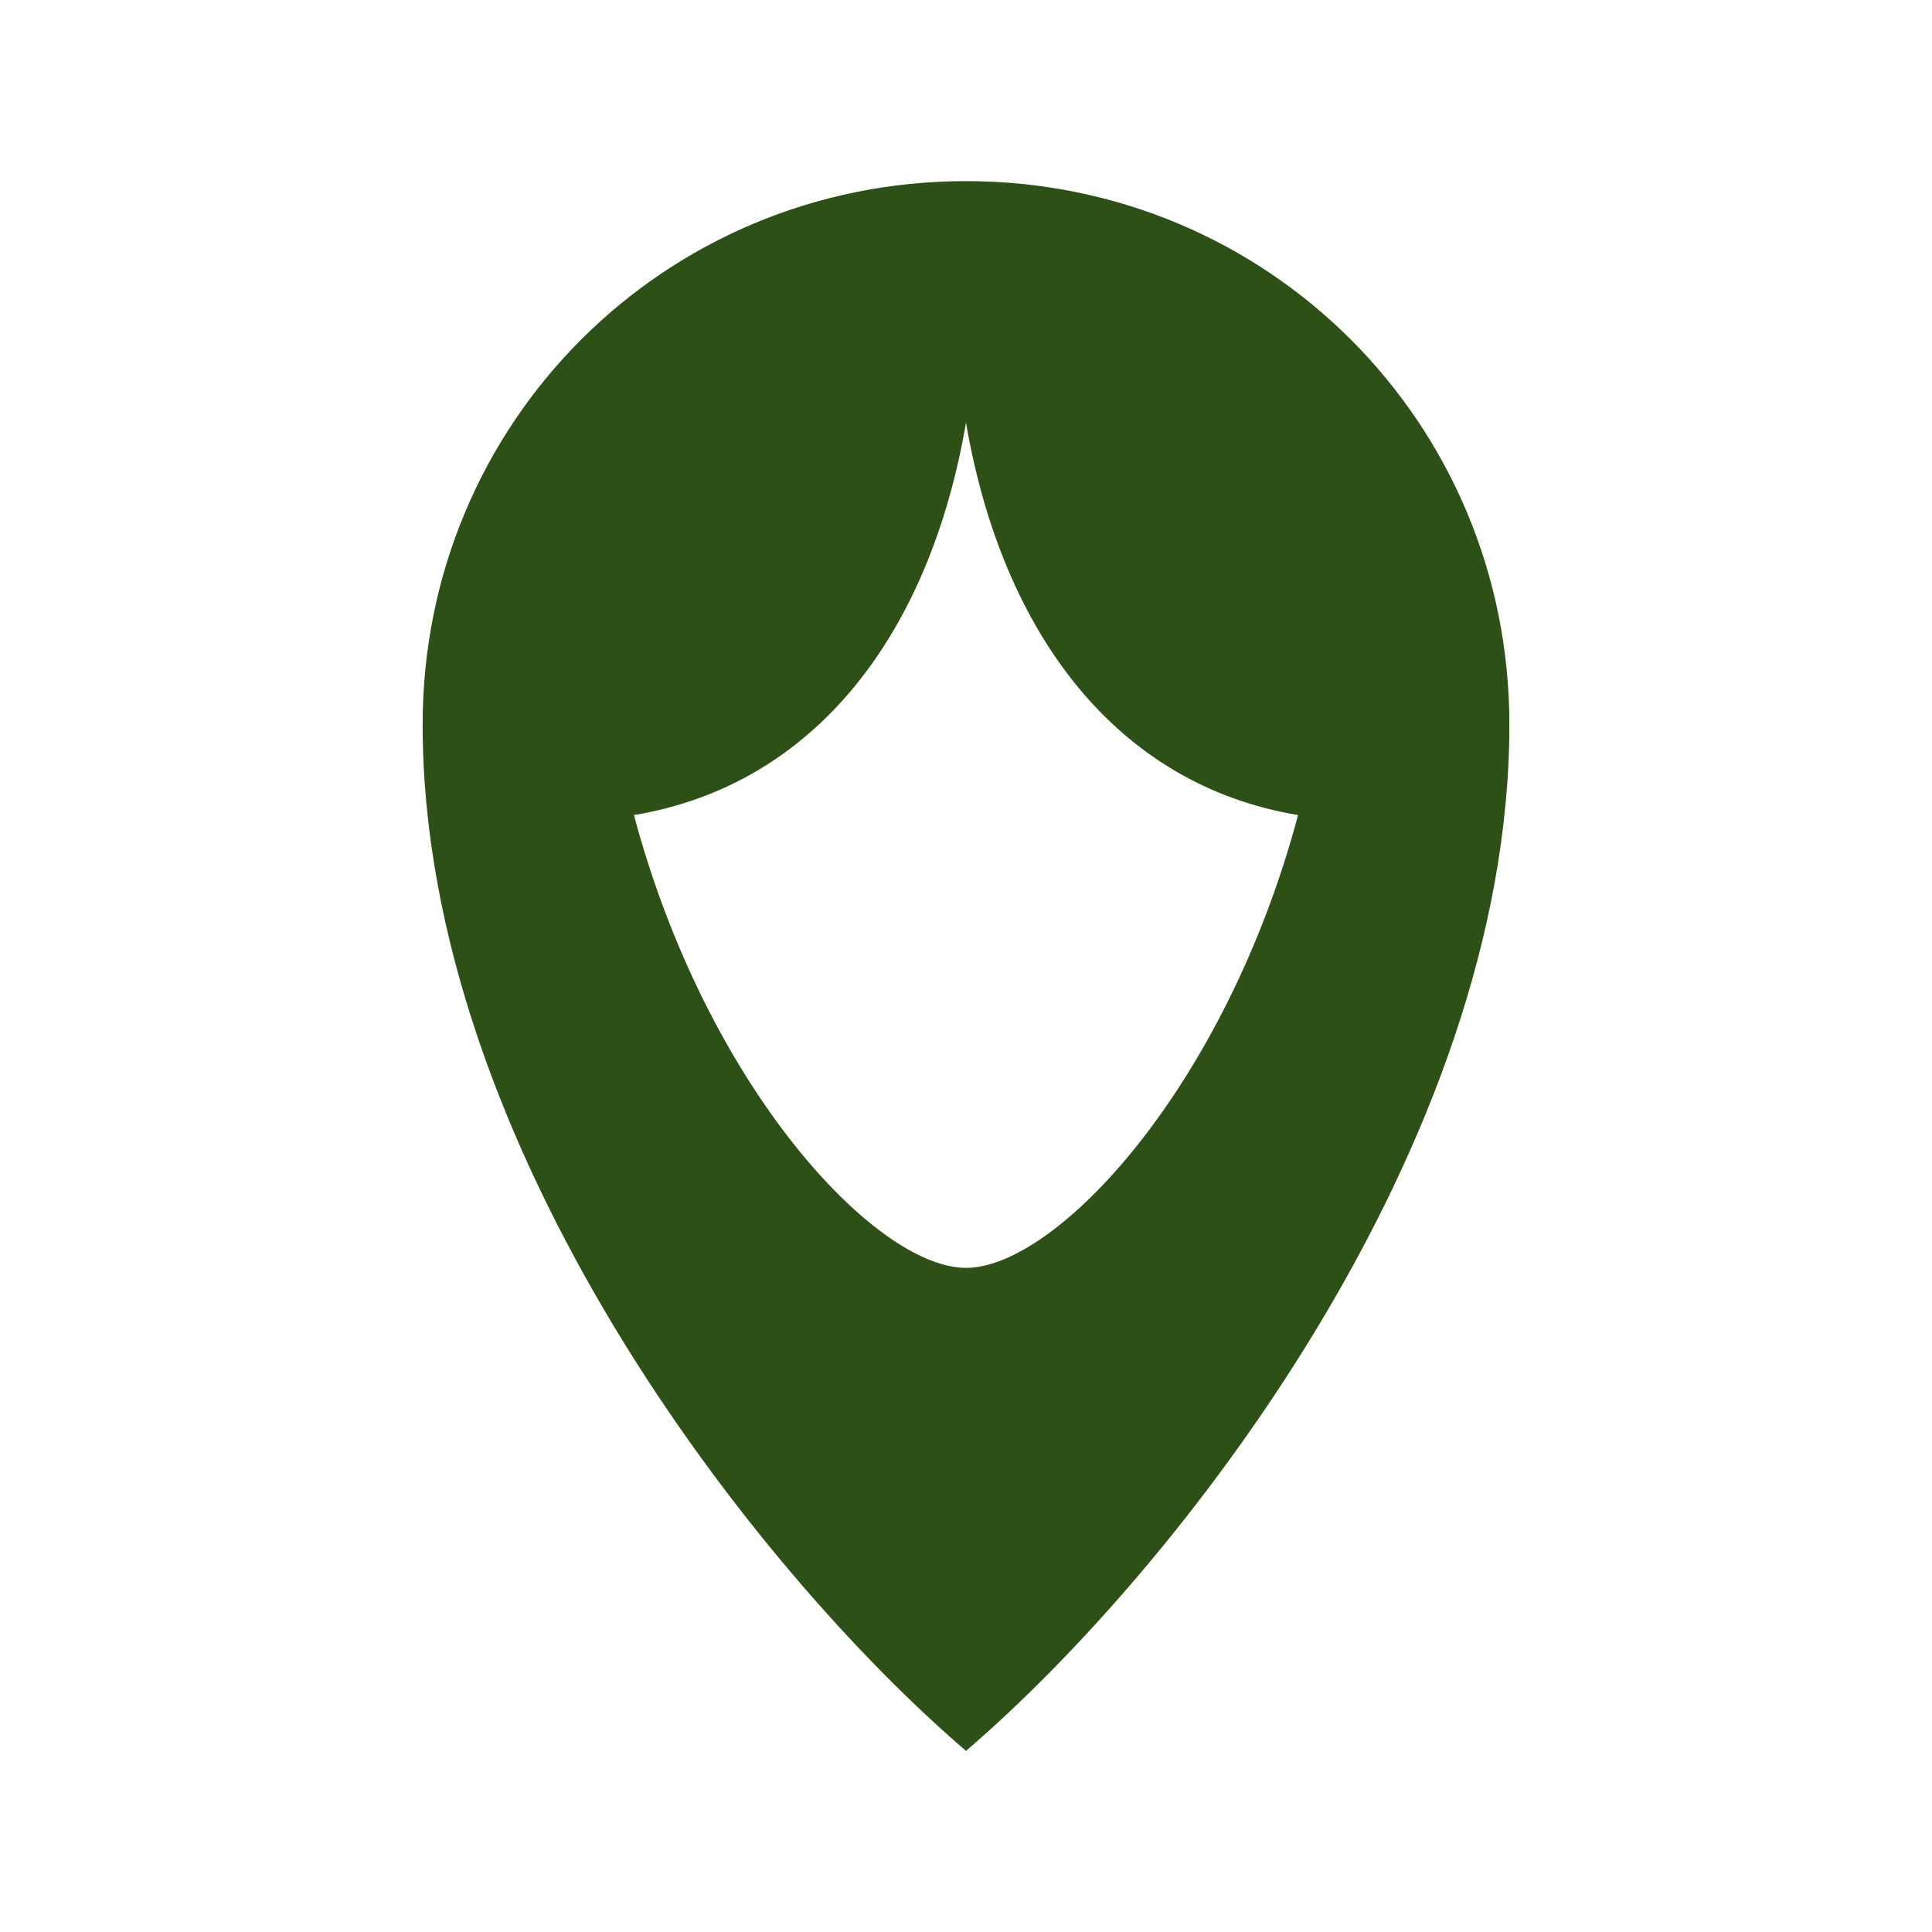
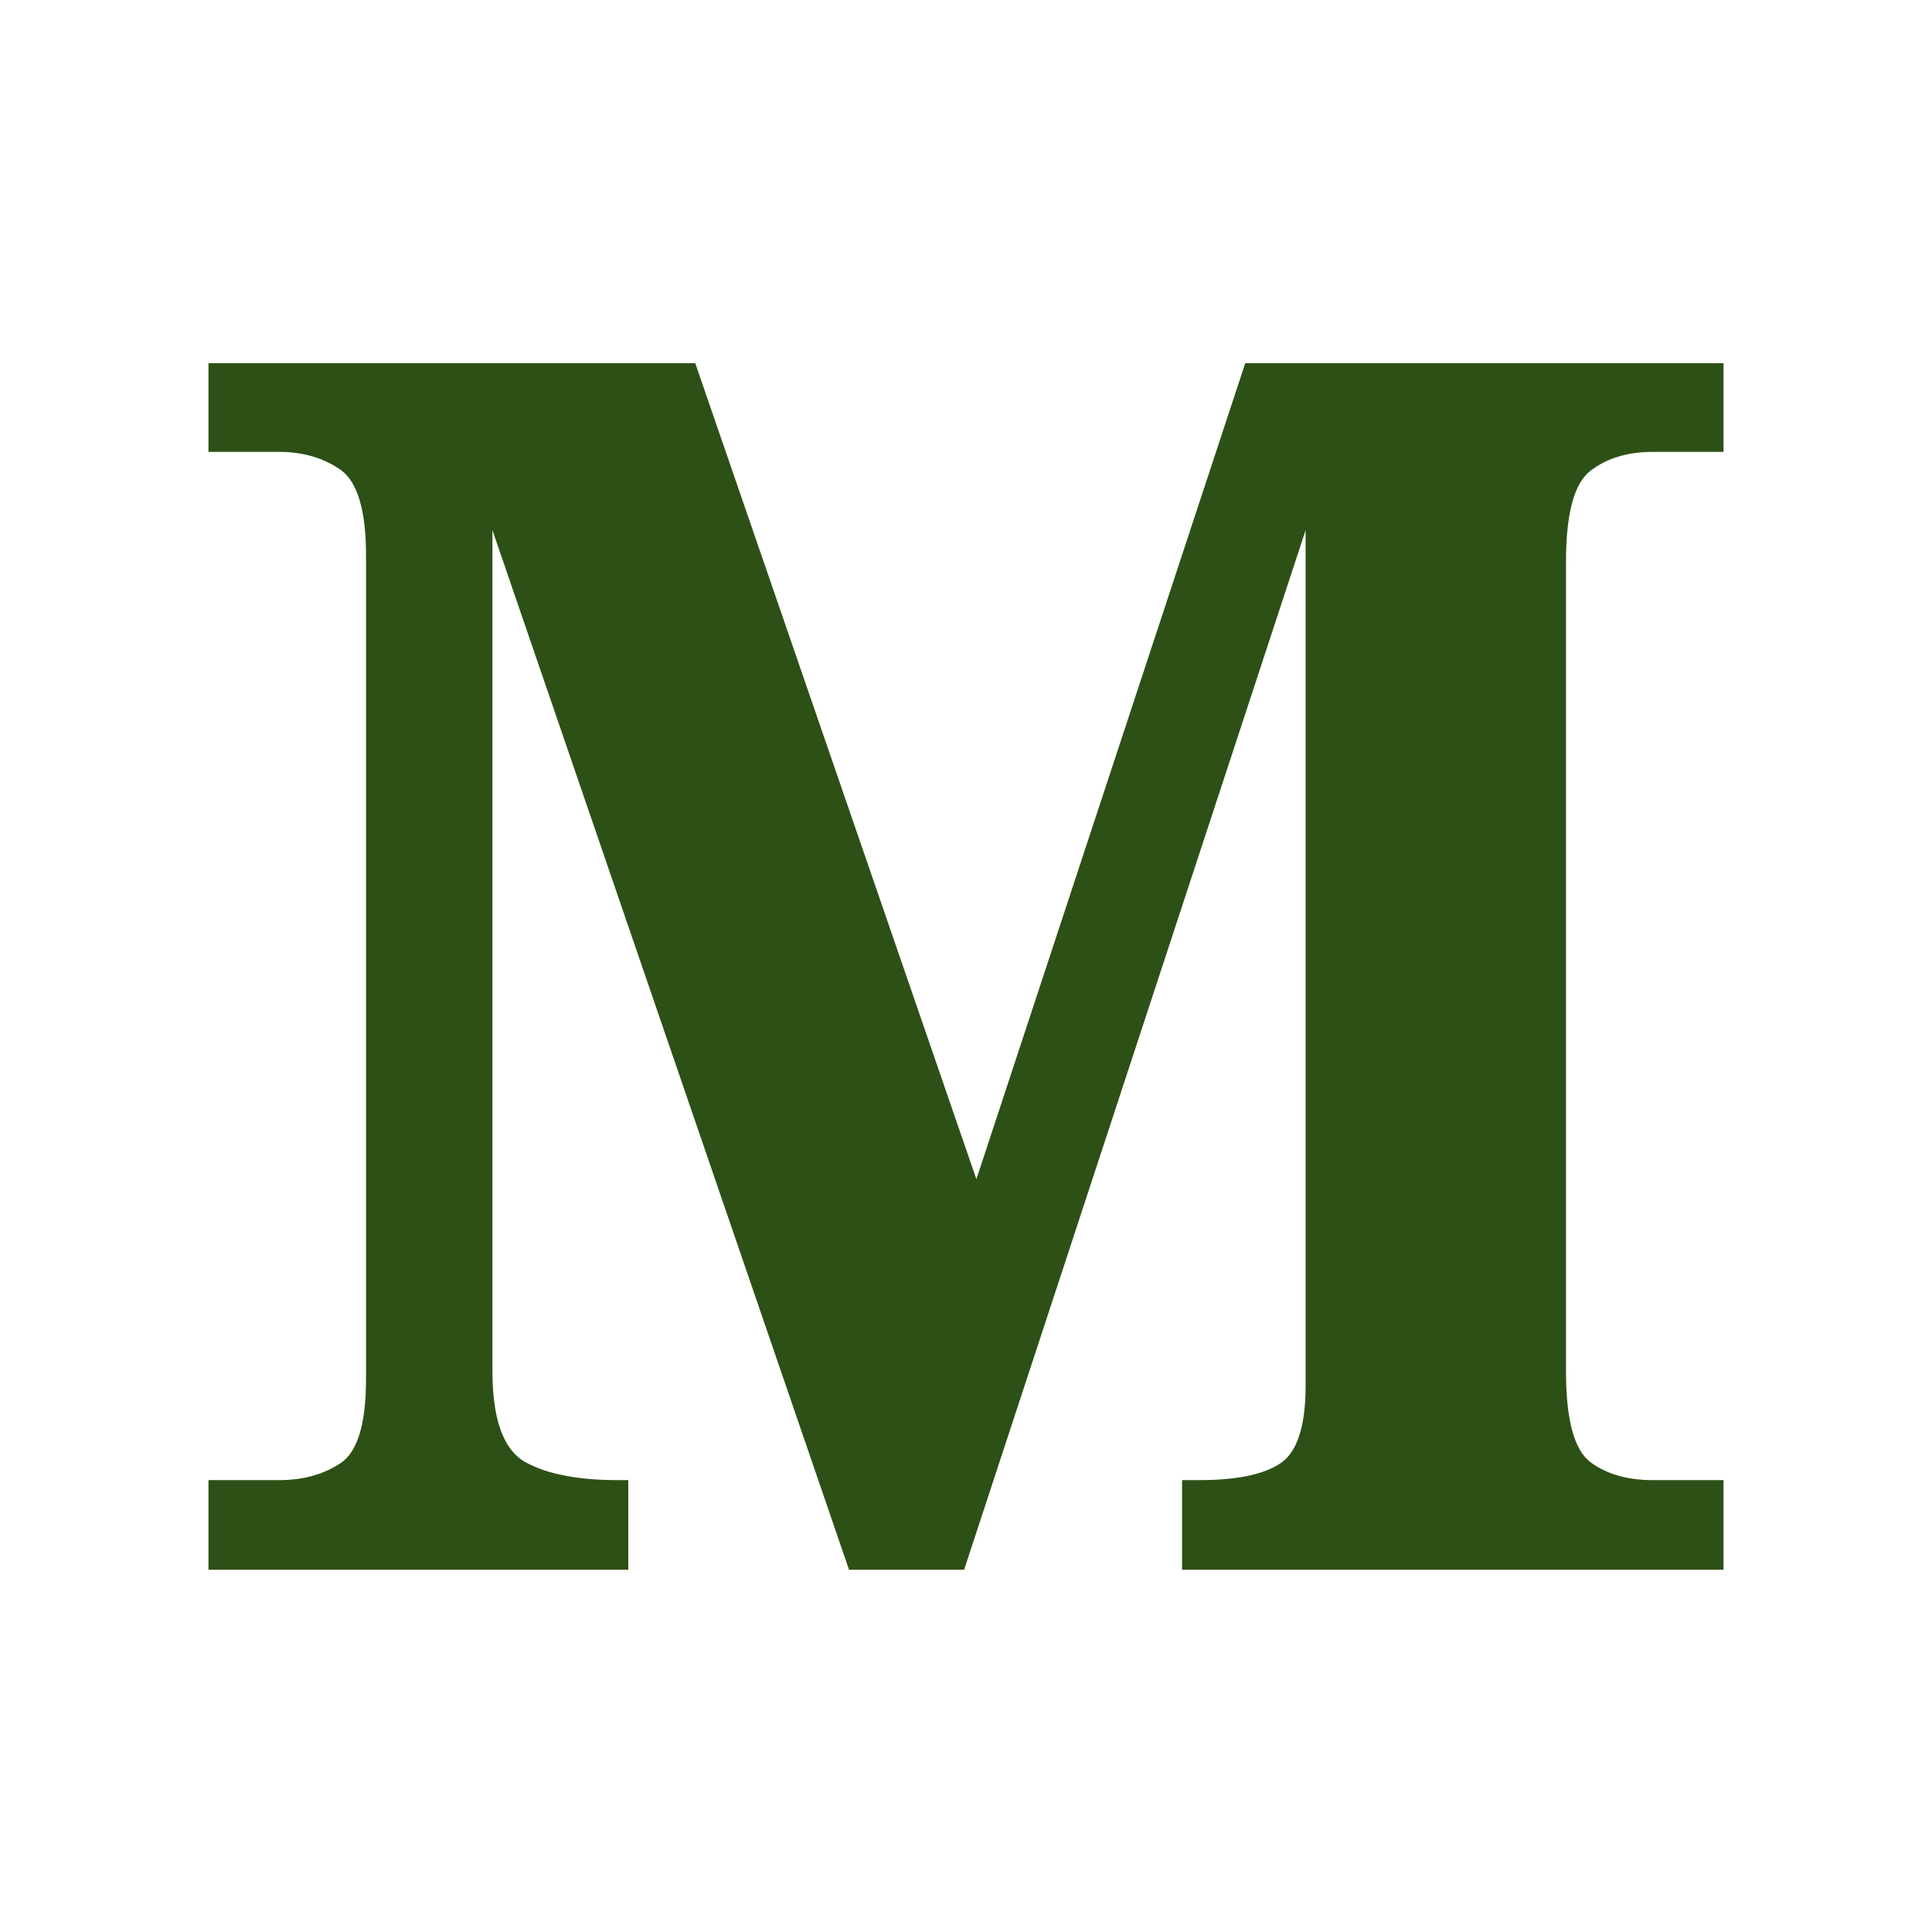
<svg xmlns="http://www.w3.org/2000/svg" viewBox="0 0 32 32">
-   <path d="M16 3C11 3 7 7 7 12c0 7 5.5 14 9 17 3.5-3 9-10 9-17 0-5-4-9-9-9zm0 4c.6 3.5 2.5 6 5.5 6.5-1.2 4.5-4 7.5-5.5 7.5s-4.3-3-5.5-7.5C13.5 13 15.4 10.5 16 7z" fill="#2d5016" />
+   <text x="16" y="26" font-family="Georgia, serif" font-size="28" font-weight="bold" text-anchor="middle" fill="#2d5016">M</text>
  <style>
-     @media (prefers-color-scheme: dark) { path { fill: #9bc26a; } }
+     @media (prefers-color-scheme: dark) { text { fill: #9bc26a; } }
  </style>
</svg>
